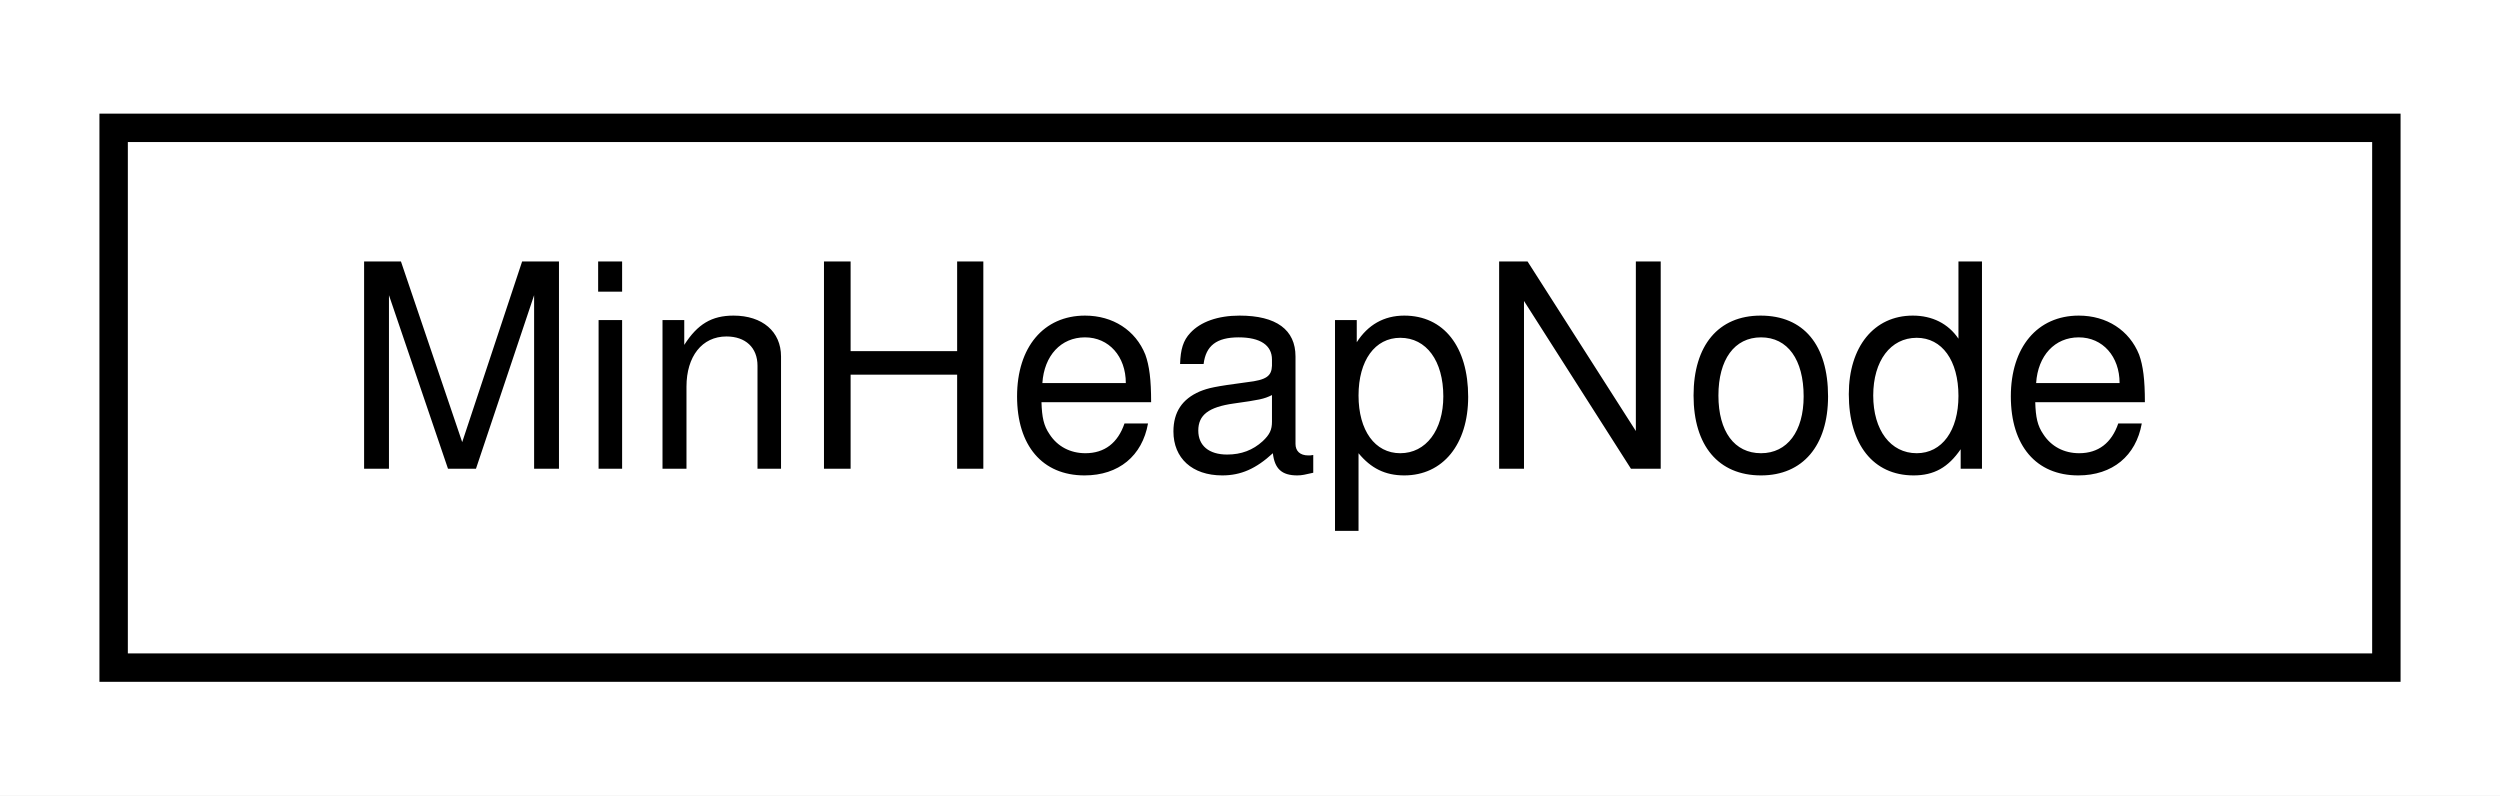
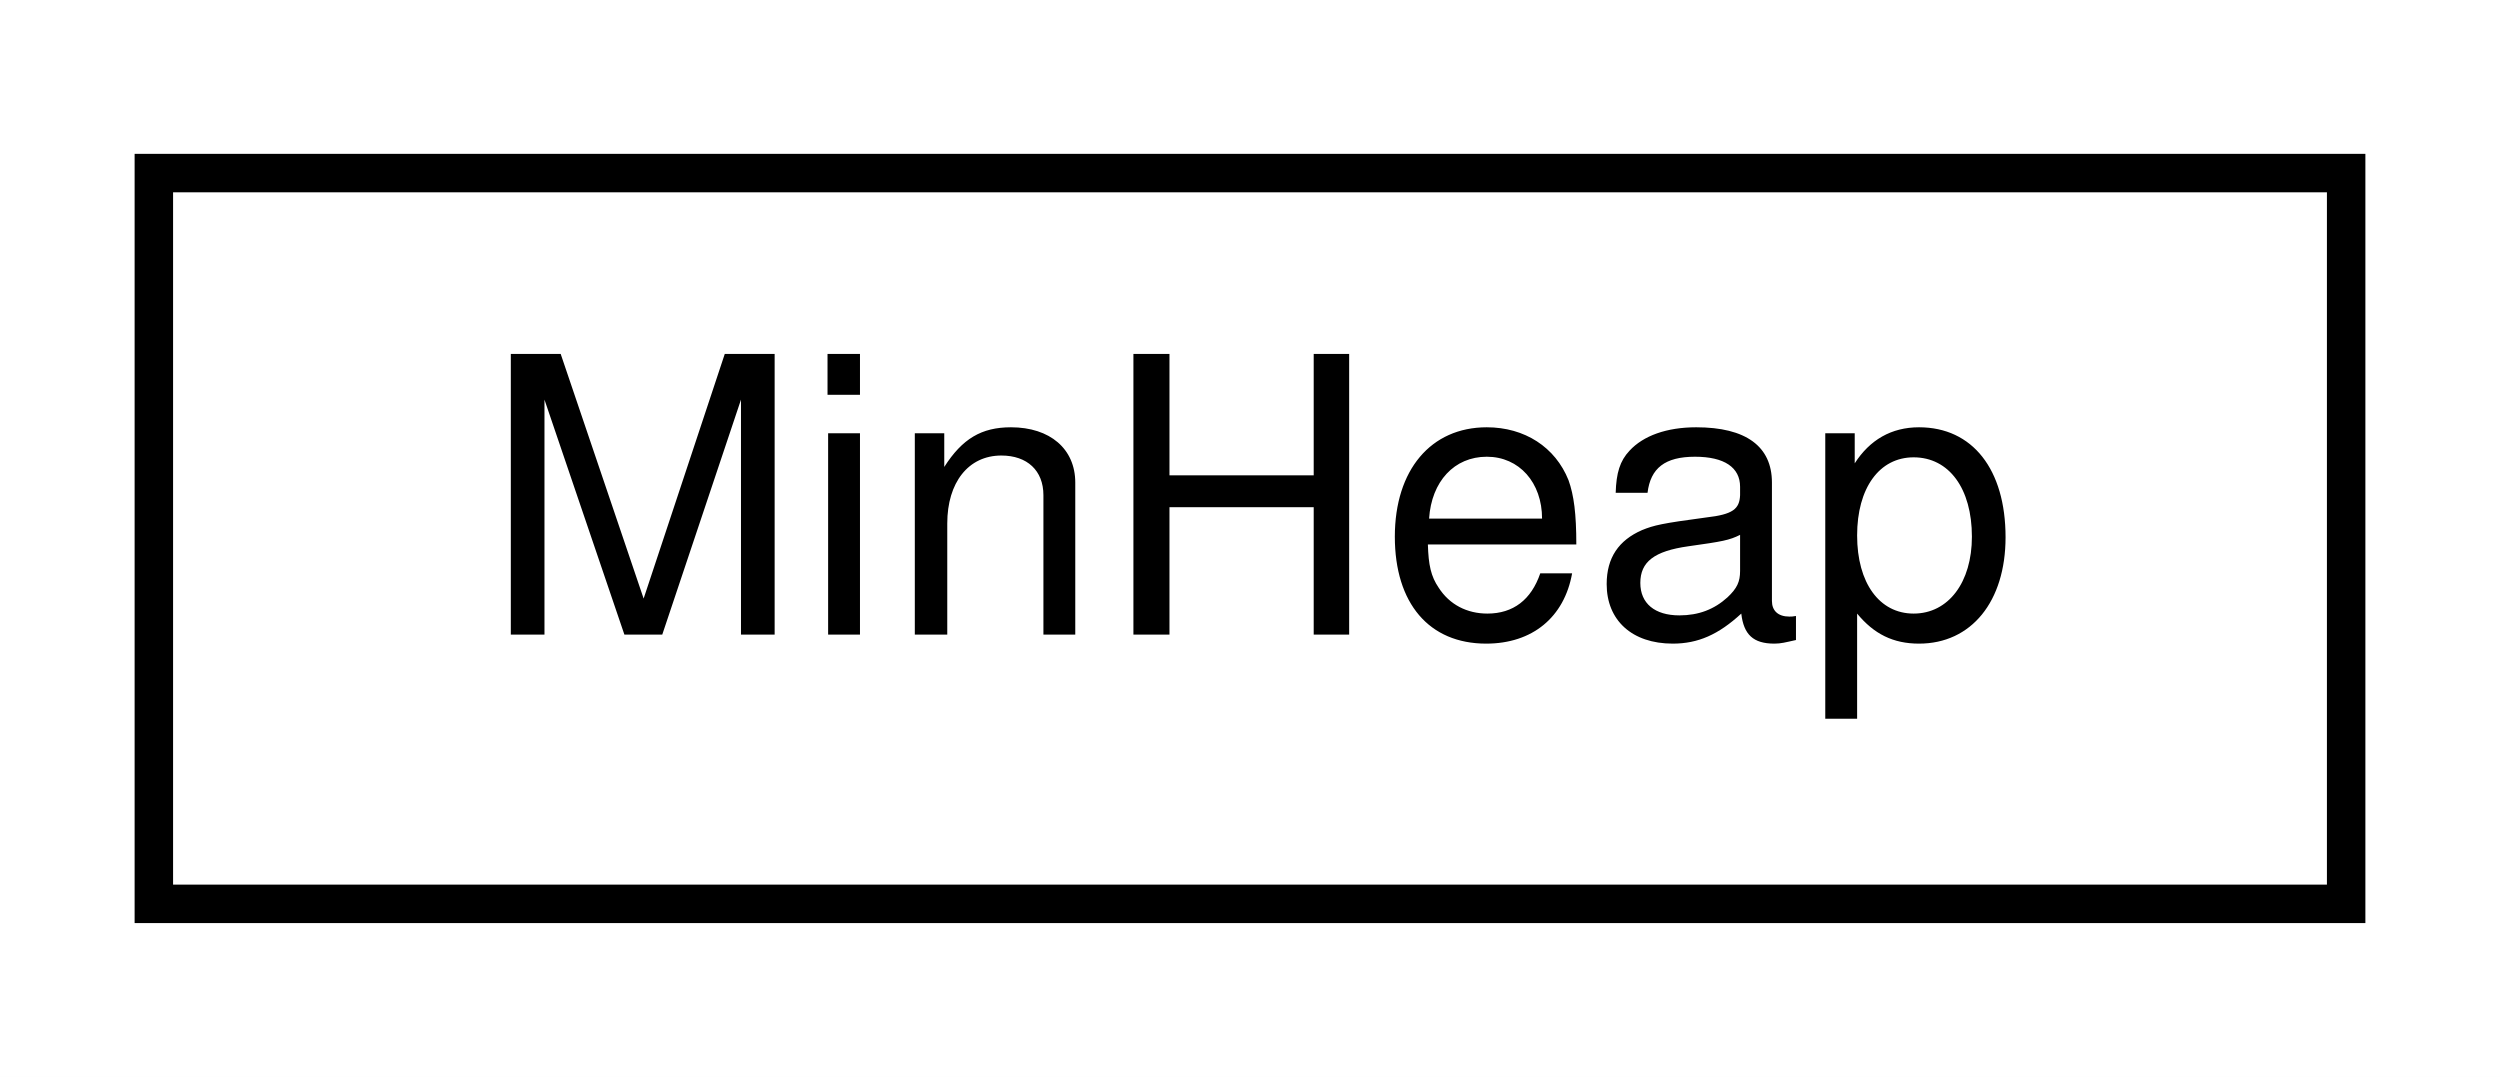
- <svg xmlns="http://www.w3.org/2000/svg" xmlns:xlink="http://www.w3.org/1999/xlink" width="88pt" height="28pt" viewBox="0.00 0.00 88.00 28.00">
+ <svg xmlns="http://www.w3.org/2000/svg" xmlns:xlink="http://www.w3.org/1999/xlink" width="65pt" height="28pt" viewBox="0.00 0.00 65.00 28.00">
  <g id="graph0" class="graph" transform="scale(1 1) rotate(0) translate(4 24)">
-     <polygon fill="white" stroke="transparent" points="-4,4 -4,-24 84,-24 84,4 -4,4" />
+     <polygon fill="white" stroke="transparent" points="-4,4 -4,-24 61,-24 61,4 -4,4" />
    <g id="node1" class="node">
      <g id="a_node1">
-         <a xlink:href="d5/d29/struct_min_heap_node.html" target="_top" xlink:title=" ">
-           <polygon fill="white" stroke="black" points="0,-0.5 0,-19.5 80,-19.5 80,-0.5 0,-0.5" />
-           <text text-anchor="middle" x="40" y="-7.5" font-family="Helvetica,sans-Serif" font-size="10.00">MinHeapNode</text>
+         <a xlink:href="d2/d05/class_min_heap.html" target="_top" xlink:title=" ">
+           <polygon fill="white" stroke="black" points="0,-0.5 0,-19.5 57,-19.5 57,-0.5 0,-0.5" />
+           <text text-anchor="middle" x="28.5" y="-7.5" font-family="Helvetica,sans-Serif" font-size="10.00">MinHeap</text>
        </a>
      </g>
    </g>
  </g>
</svg>
